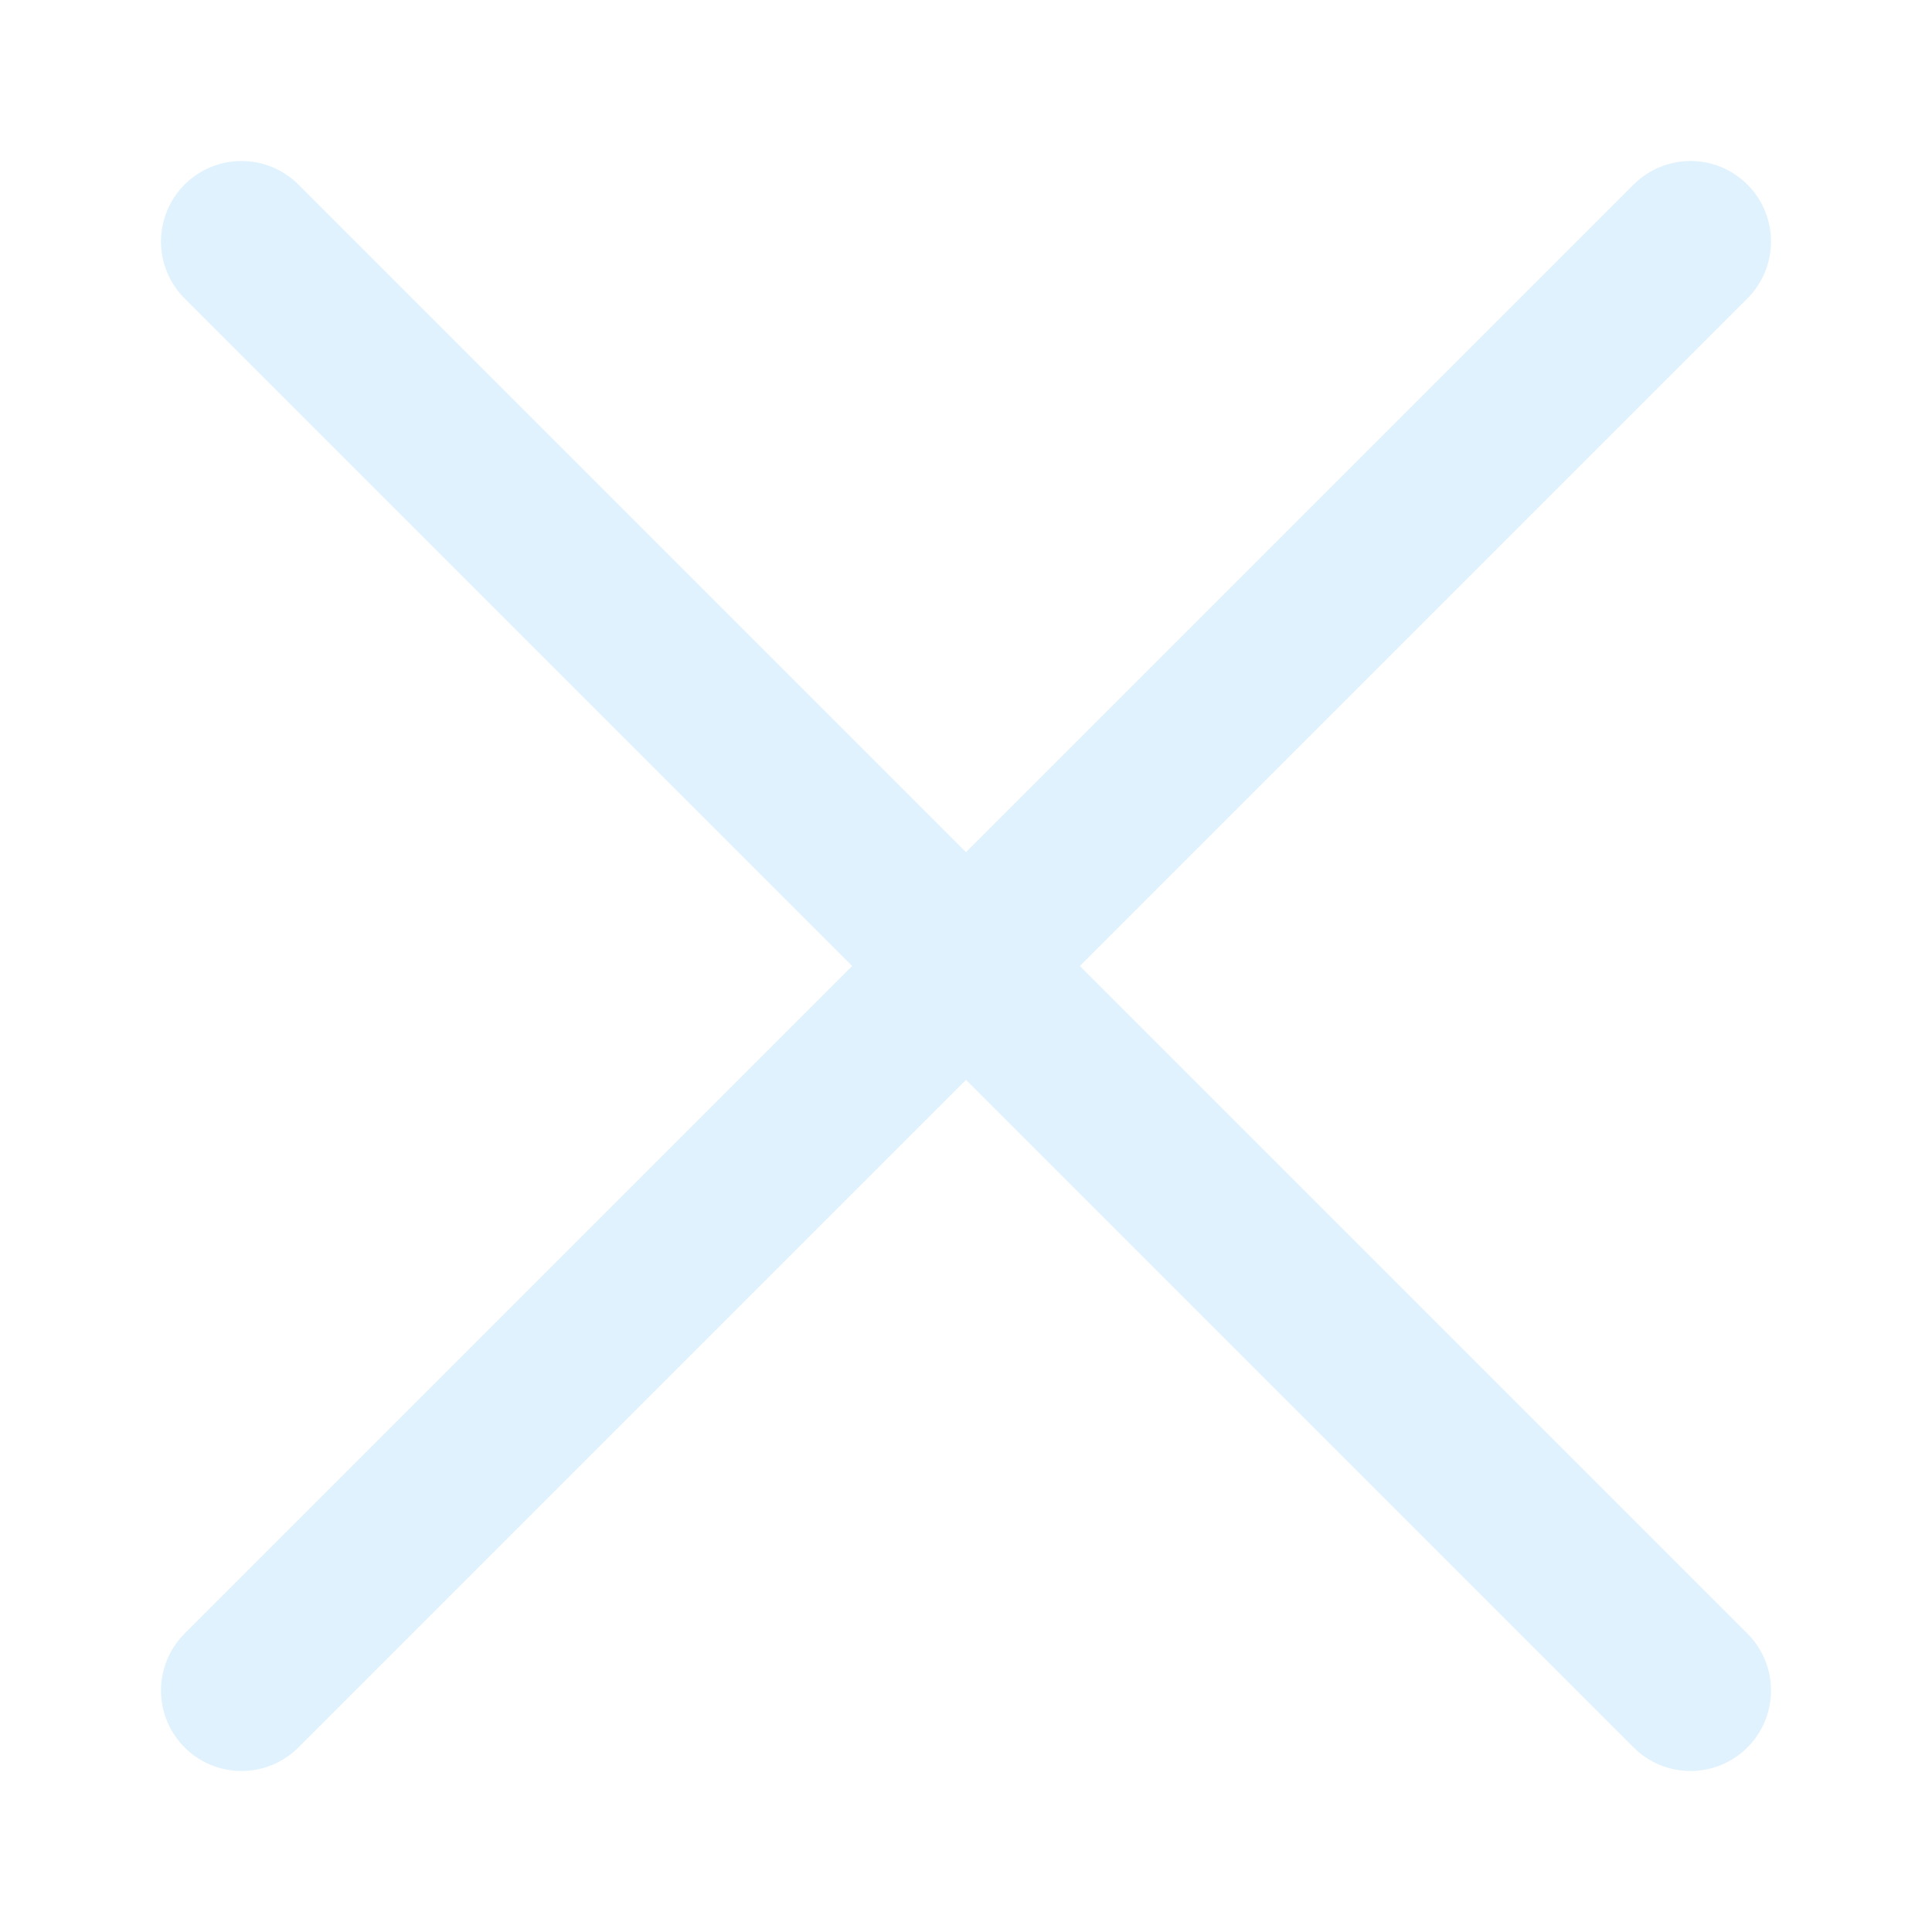
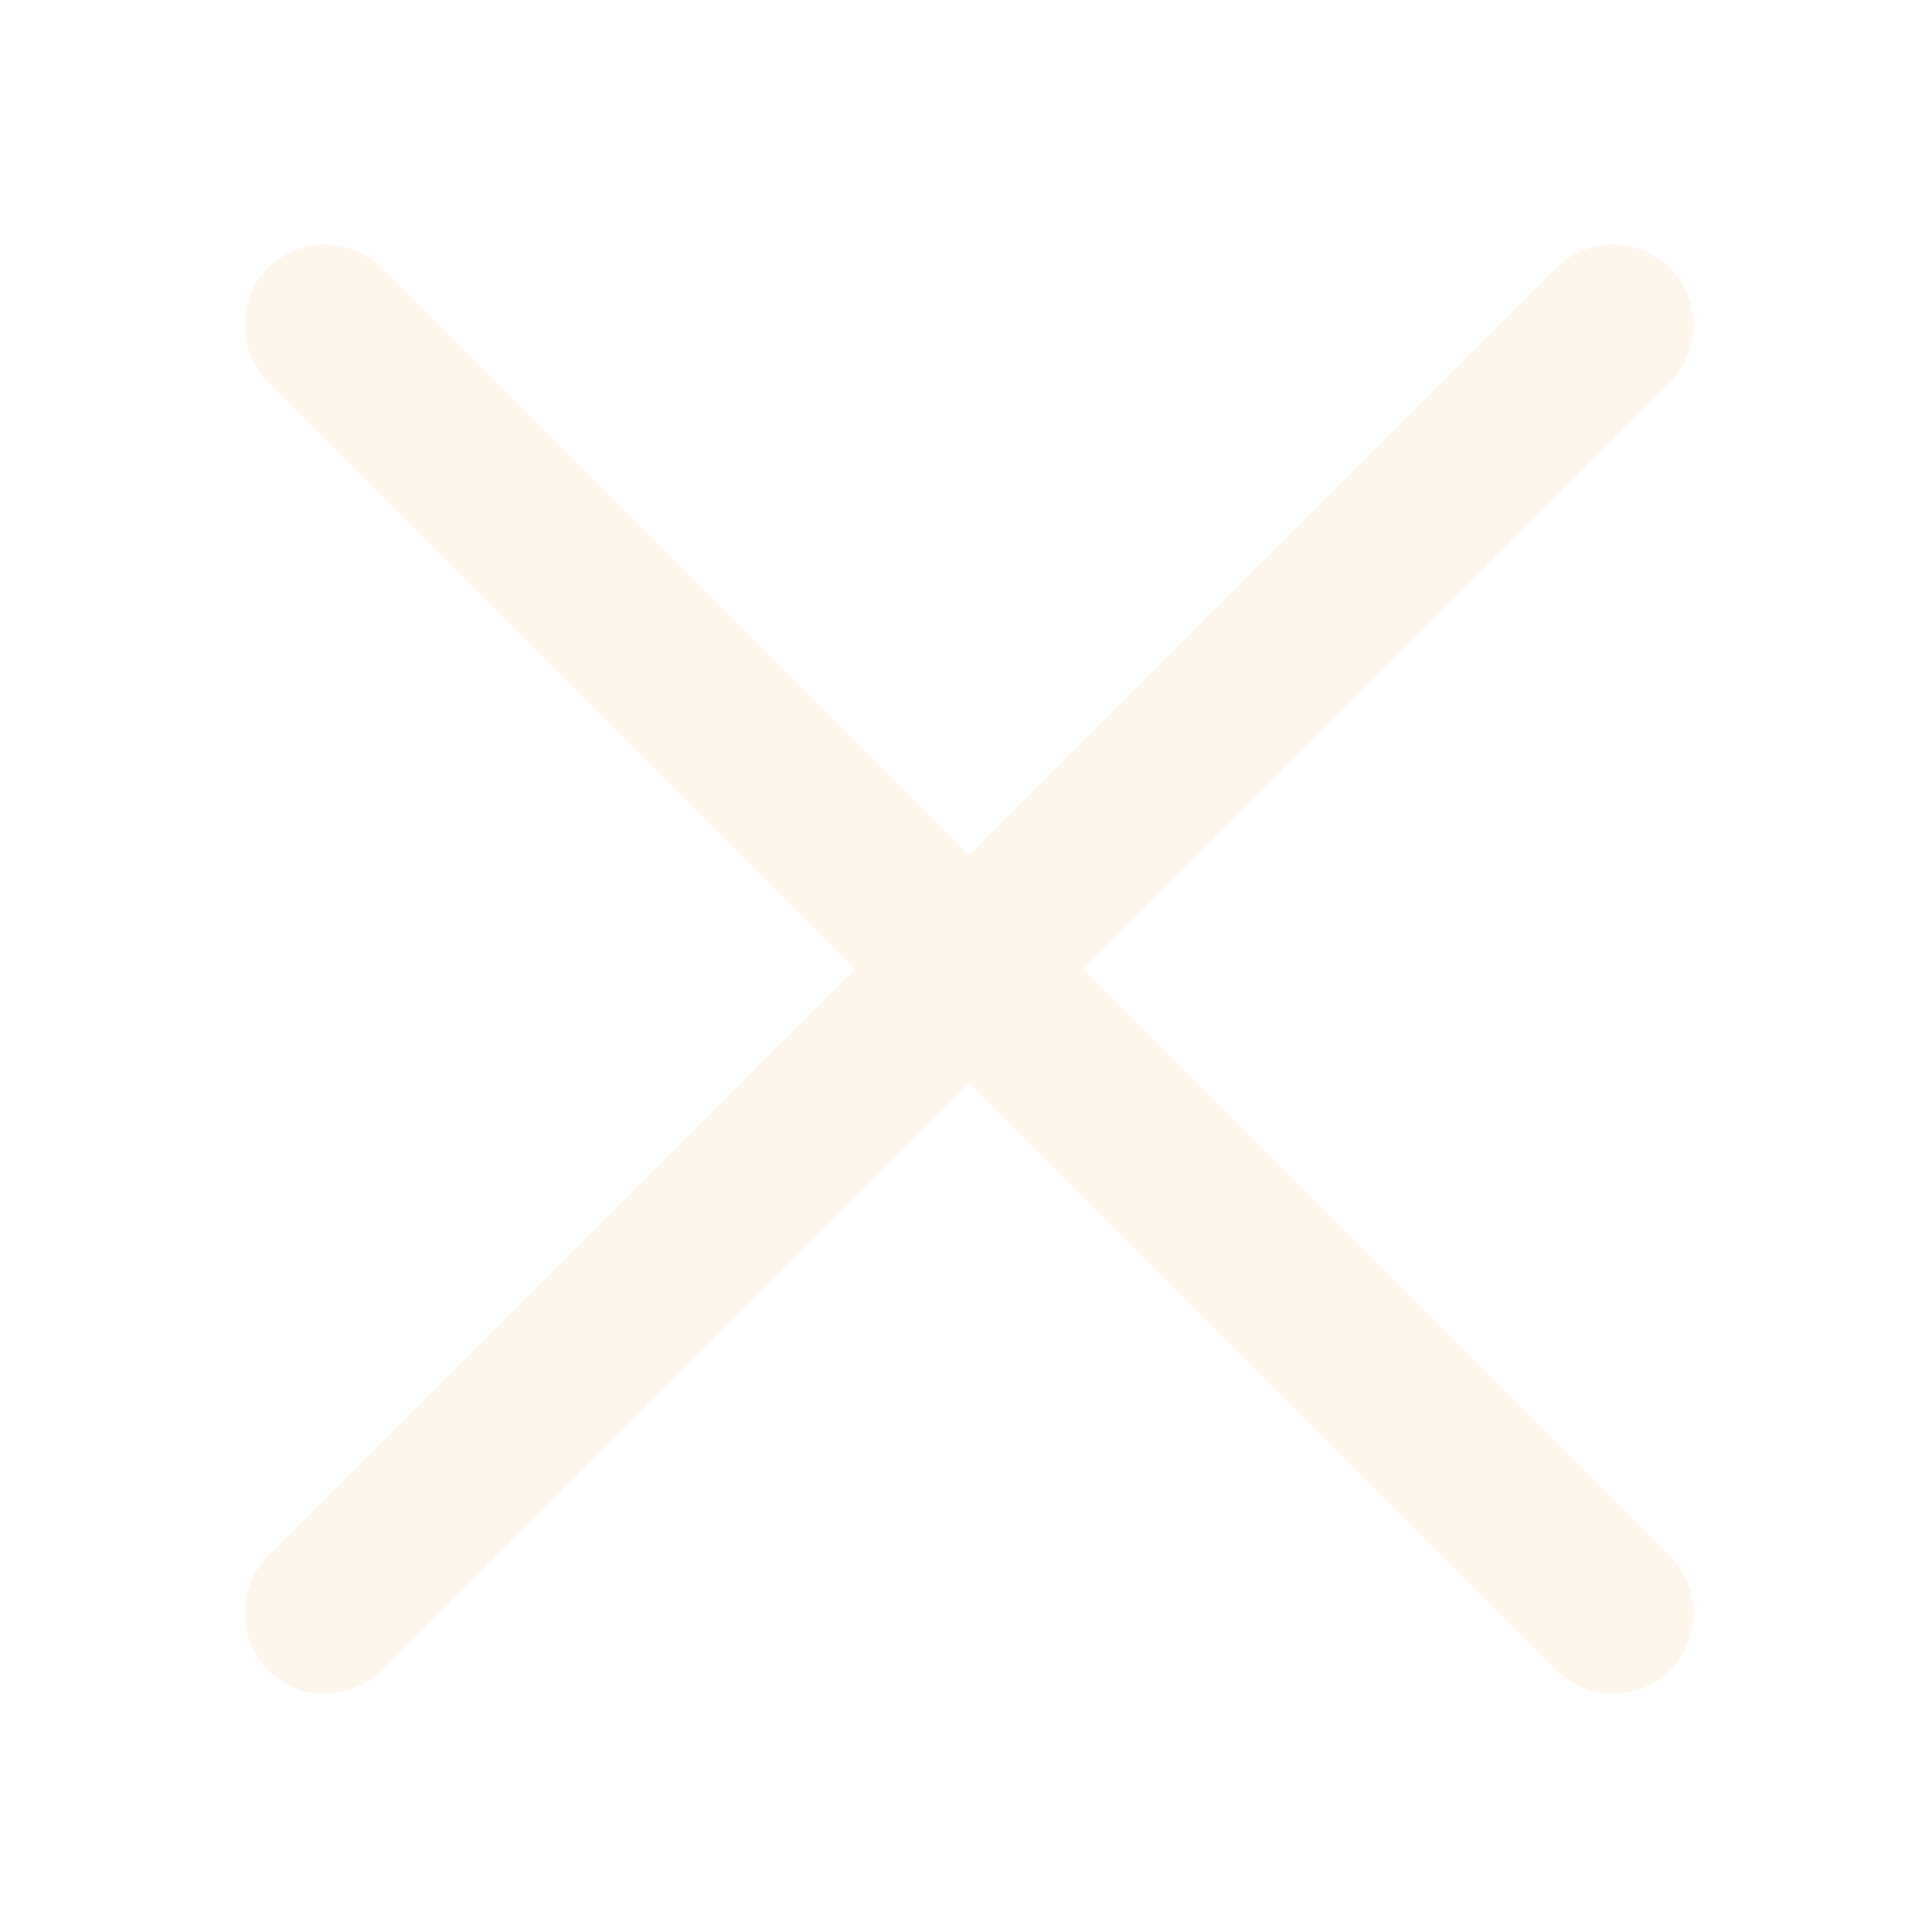
- <svg xmlns="http://www.w3.org/2000/svg" width="50px" height="50px" viewBox="0 0 24 24" fill="none">
-   <g id="Menu / Close_LG">
-     <path id="Vector" d="M21 21L12 12M12 12L3 3M12 12L21 3M12 12L3 21" stroke="#e0f2fe" stroke-width="2" stroke-linecap="round" stroke-linejoin="round" />
+ <svg xmlns="http://www.w3.org/2000/svg" width="800px" height="800px" viewBox="0 0 24 24" fill="none">
+   <g id="SVGRepo_bgCarrier" stroke-width="0" />
+   <g id="SVGRepo_tracerCarrier" stroke-linecap="round" stroke-linejoin="round" />
+   <g id="SVGRepo_iconCarrier">
+     <path d="M20.746 3.329C20.355 2.938 19.722 2.938 19.331 3.329L12.037 10.623L4.743 3.329C4.352 2.938 3.719 2.938 3.329 3.329C2.938 3.719 2.938 4.352 3.329 4.743L10.623 12.037L3.329 19.331C2.938 19.722 2.938 20.355 3.329 20.746C3.719 21.136 4.352 21.136 4.743 20.746L12.037 13.451L19.331 20.746C19.722 21.136 20.355 21.136 20.746 20.746C21.136 20.355 21.136 19.722 20.746 19.331L13.451 12.037L20.746 4.743C21.136 4.352 21.136 3.719 20.746 3.329Z" fill="#FDF6ED" />
  </g>
</svg>
